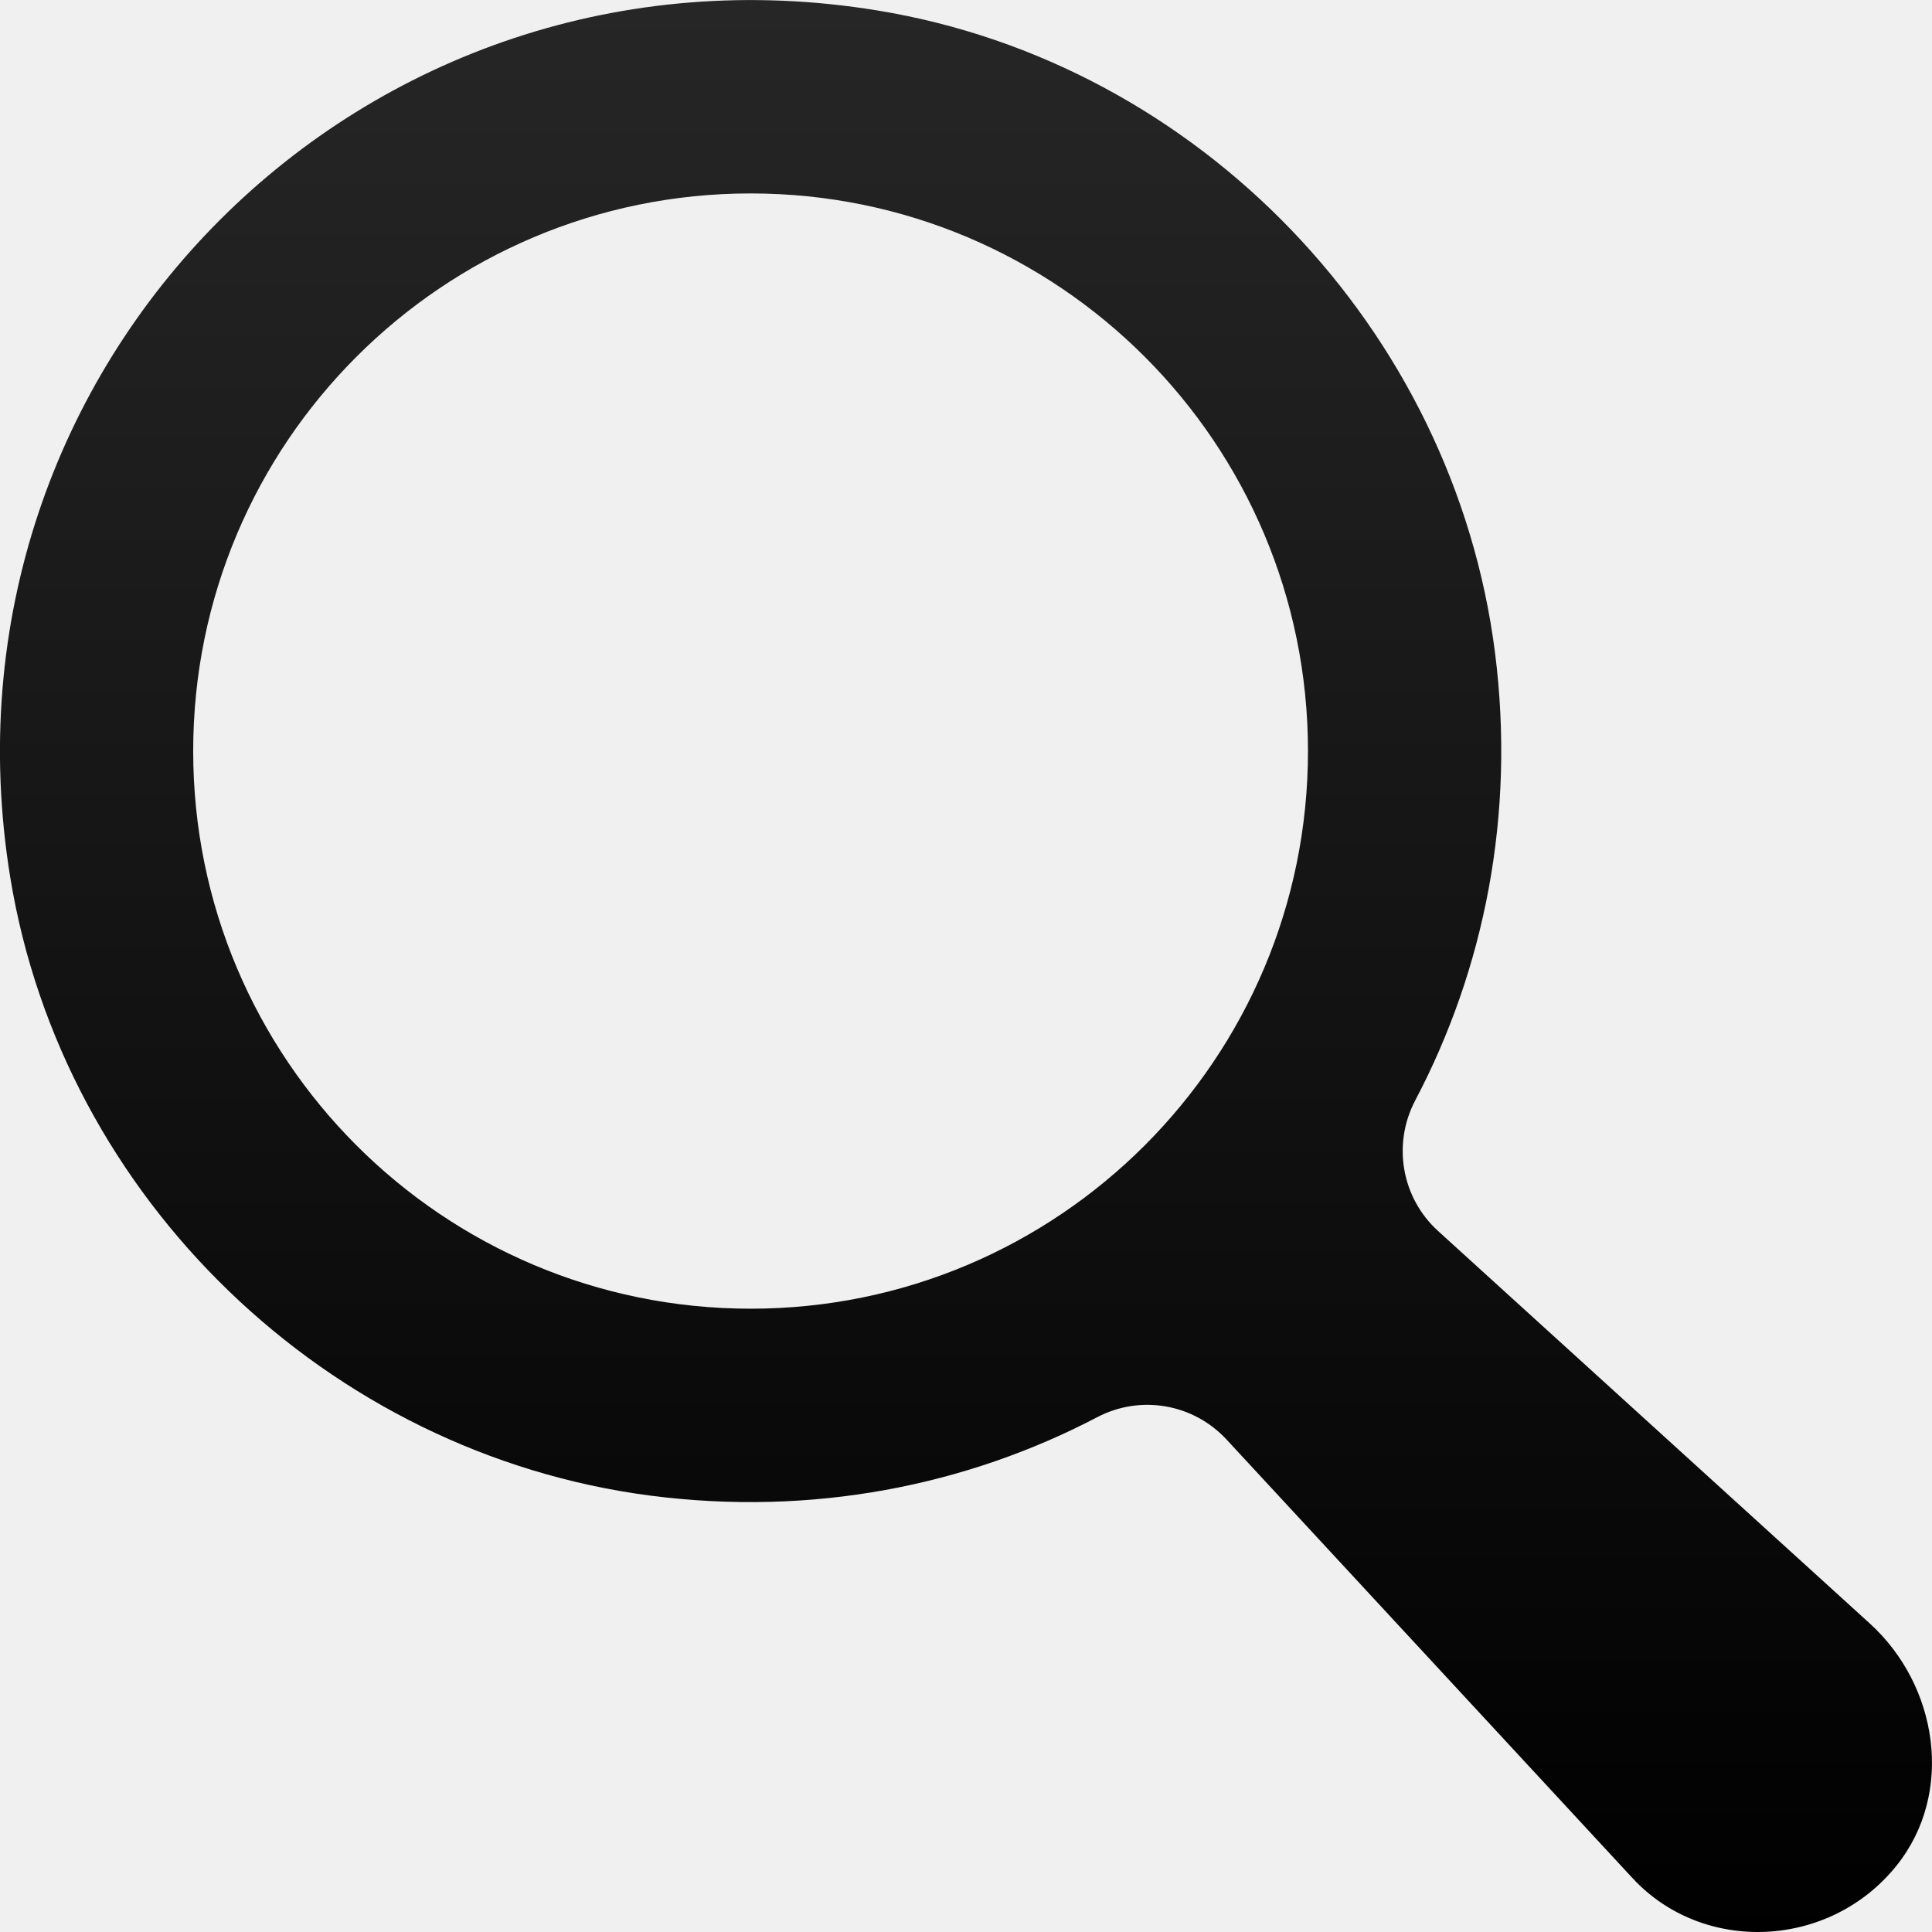
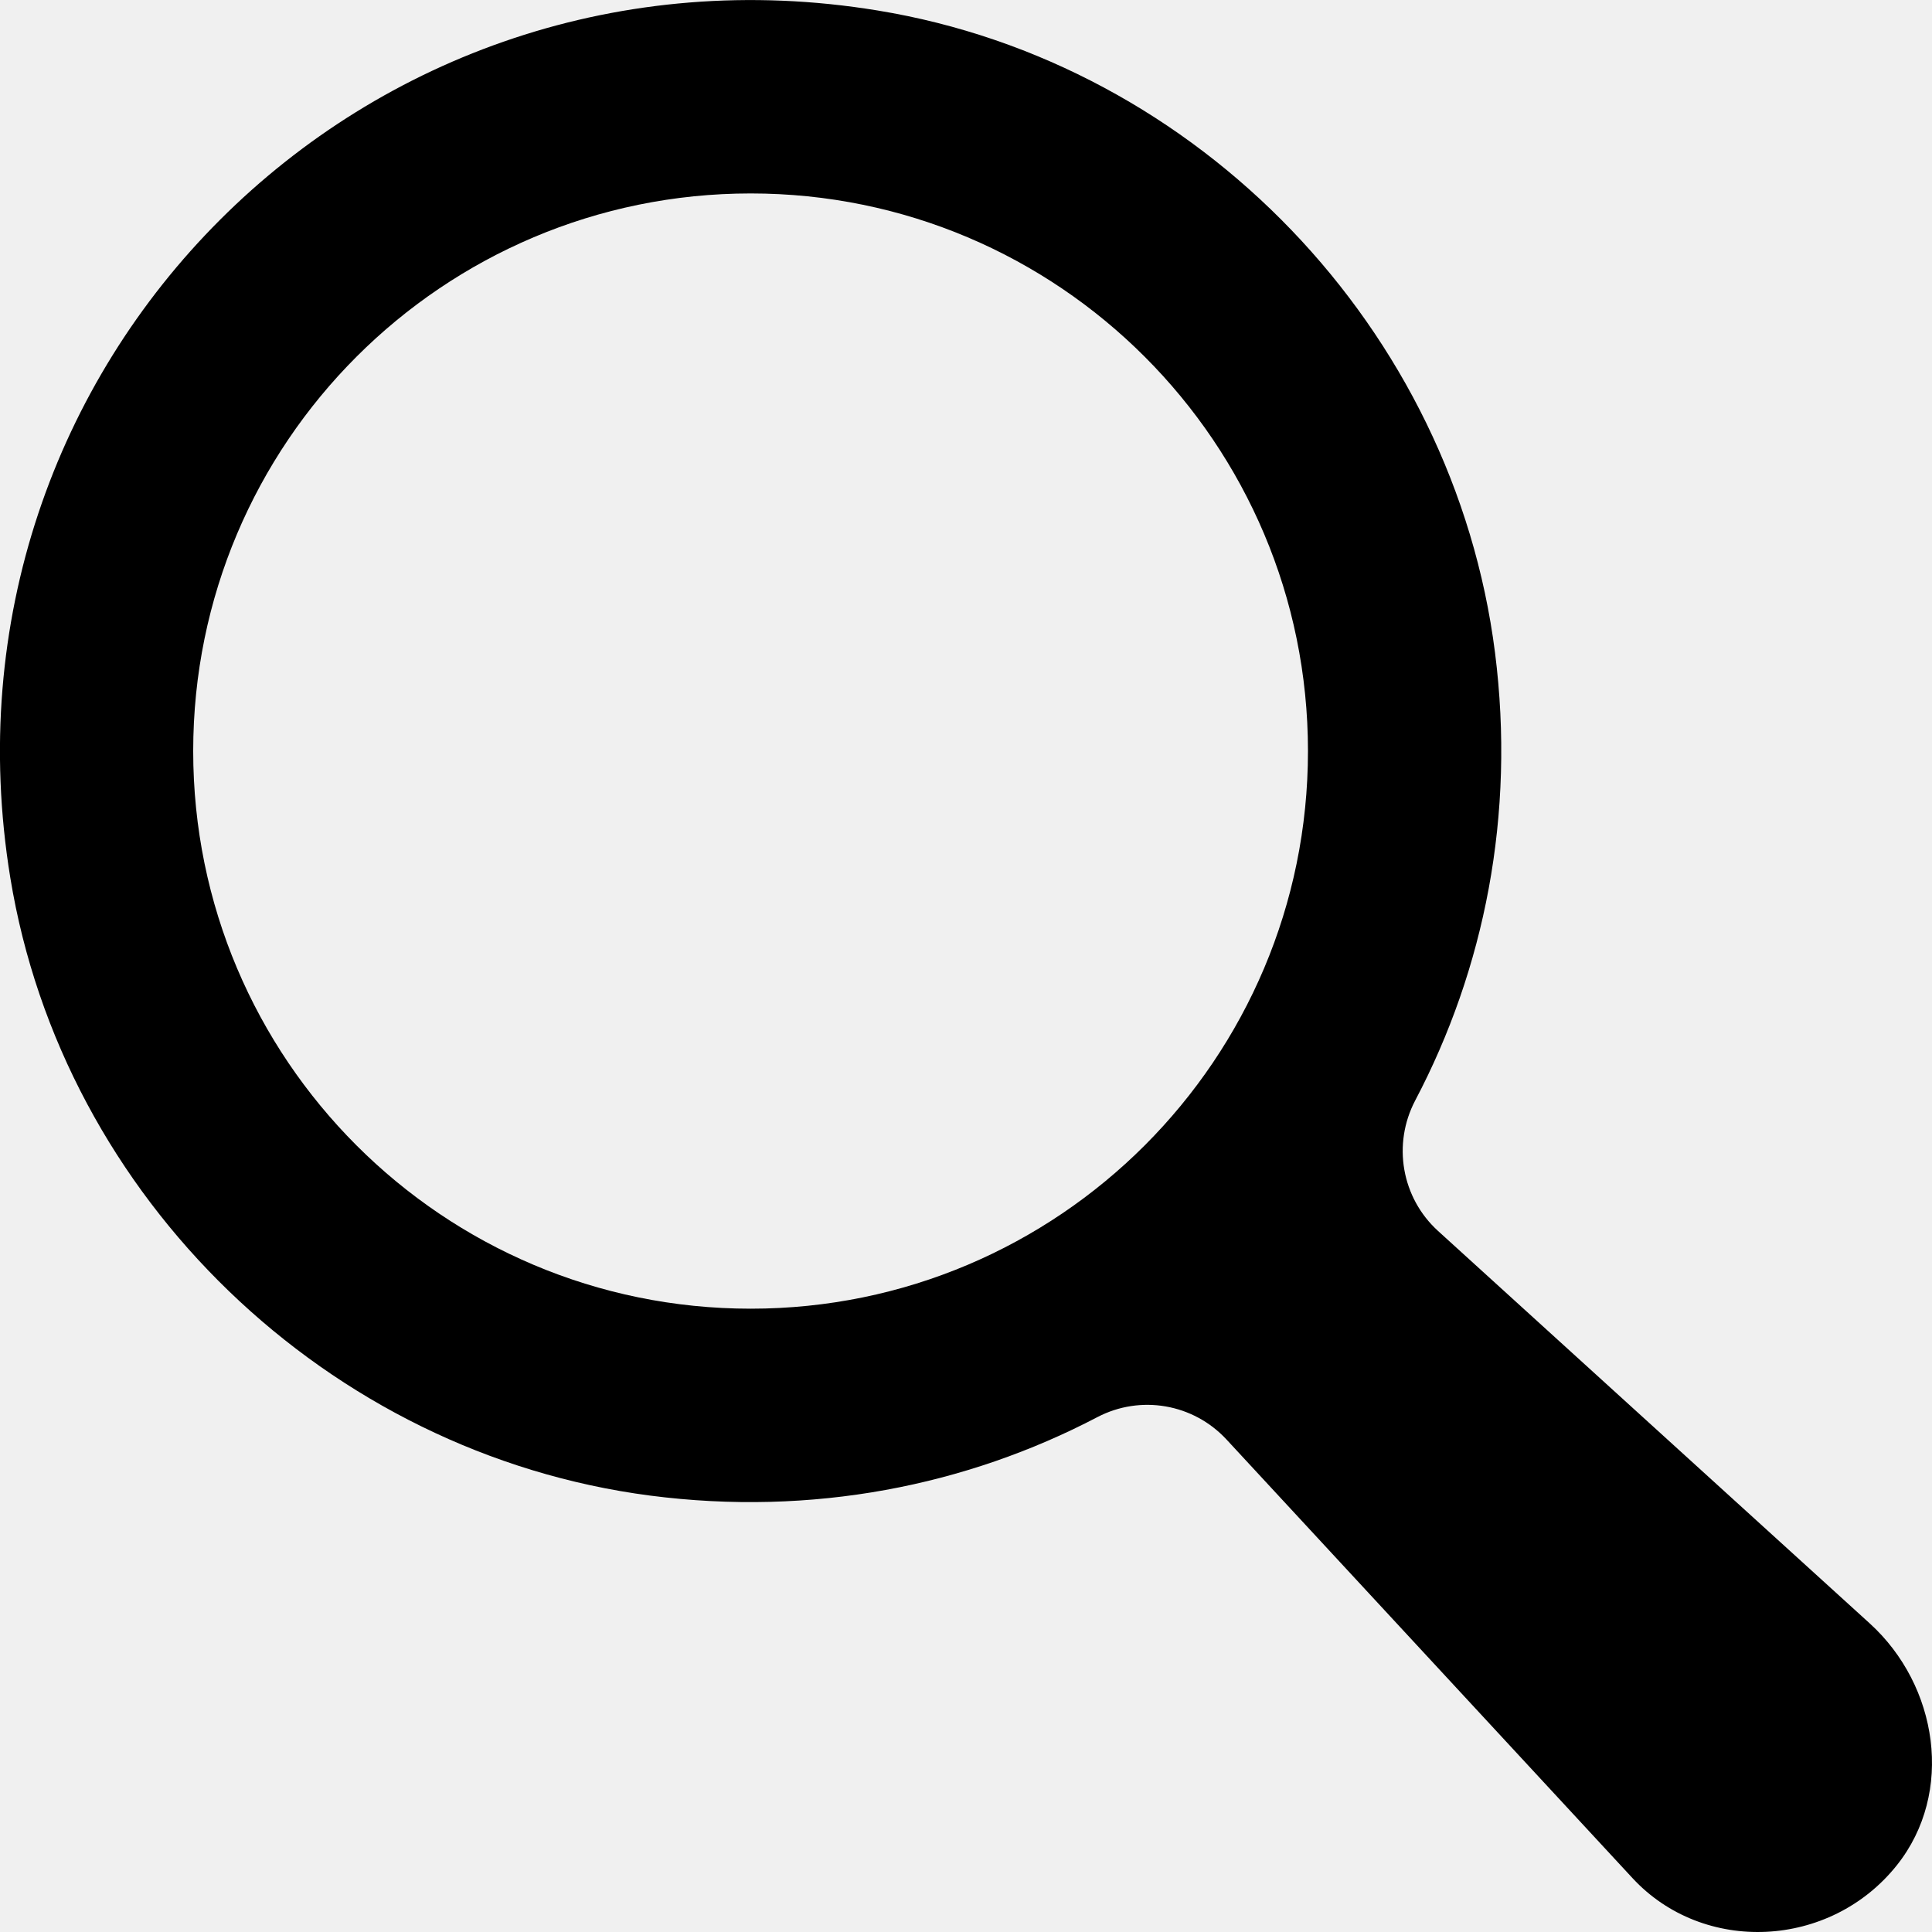
- <svg xmlns="http://www.w3.org/2000/svg" xmlns:xlink="http://www.w3.org/1999/xlink" viewBox="0 0 16 16" version="1.1">
-   <defs>
-     <linearGradient x1="50%" y1="0%" x2="50%" y2="100%" id="linearGradient-1">
-       <stop stop-color="currentColor" stop-opacity="0.85" offset="0%" />
-       <stop stop-color="currentColor" offset="100%" />
-     </linearGradient>
-     <path d="M11.909,10.194 C11.607,9.919 11.53,9.476 11.72,9.114 C12.292,8.028 12.552,6.751 12.381,5.404 C12.04,2.727 9.93,0.523 7.269,0.087 C3.017,-0.611 -0.608,3.013 0.085,7.267 C0.519,9.926 2.714,12.038 5.385,12.386 C6.729,12.56 8.003,12.304 9.088,11.736 C9.446,11.549 9.883,11.625 10.158,11.922 L13.519,15.553 C14.106,16.188 15.156,16.141 15.709,15.447 C16.187,14.847 16.051,13.959 15.484,13.444 L11.909,10.194 Z M1.6,6.22 C1.6,3.669 3.667,1.602 6.217,1.602 C8.765,1.602 10.832,3.669 10.832,6.22 C10.832,8.771 8.765,10.838 6.217,10.838 C3.667,10.838 1.6,8.771 1.6,6.22 L1.6,6.22 Z" id="path-2" />
-   </defs>
-   <g id="Icon/System/Search" stroke="none" stroke-width="1" fill="none" fill-rule="evenodd">
-     <g id="Group-13">
-       <rect id="Rectangle-3" x="0" y="0" width="16" height="16" />
-       <g id="search">
-         <use fill="#FFFFFF" xlink:href="#path-2" />
-         <use fill="url(#linearGradient-1)" xlink:href="#path-2" />
-       </g>
-     </g>
+ <svg xmlns="http://www.w3.org/2000/svg" viewBox="0 0 16 16" version="1.1">
+   <g stroke="none" stroke-width="1" fill="none" fill-rule="evenodd">
+     <path fill="currentColor" d="M11.909,10.194 C11.607,9.919 11.53,9.476 11.72,9.114 C12.292,8.028 12.552,6.751 12.381,5.404 C12.04,2.727 9.93,0.523 7.269,0.087 C3.017,-0.611 -0.608,3.013 0.085,7.267 C0.519,9.926 2.714,12.038 5.385,12.386 C6.729,12.56 8.003,12.304 9.088,11.736 C9.446,11.549 9.883,11.625 10.158,11.922 L13.519,15.553 C14.106,16.188 15.156,16.141 15.709,15.447 C16.187,14.847 16.051,13.959 15.484,13.444 L11.909,10.194 Z M1.6,6.22 C1.6,3.669 3.667,1.602 6.217,1.602 C8.765,1.602 10.832,3.669 10.832,6.22 C10.832,8.771 8.765,10.838 6.217,10.838 C3.667,10.838 1.6,8.771 1.6,6.22 L1.6,6.22 Z" />
  </g>
</svg>
